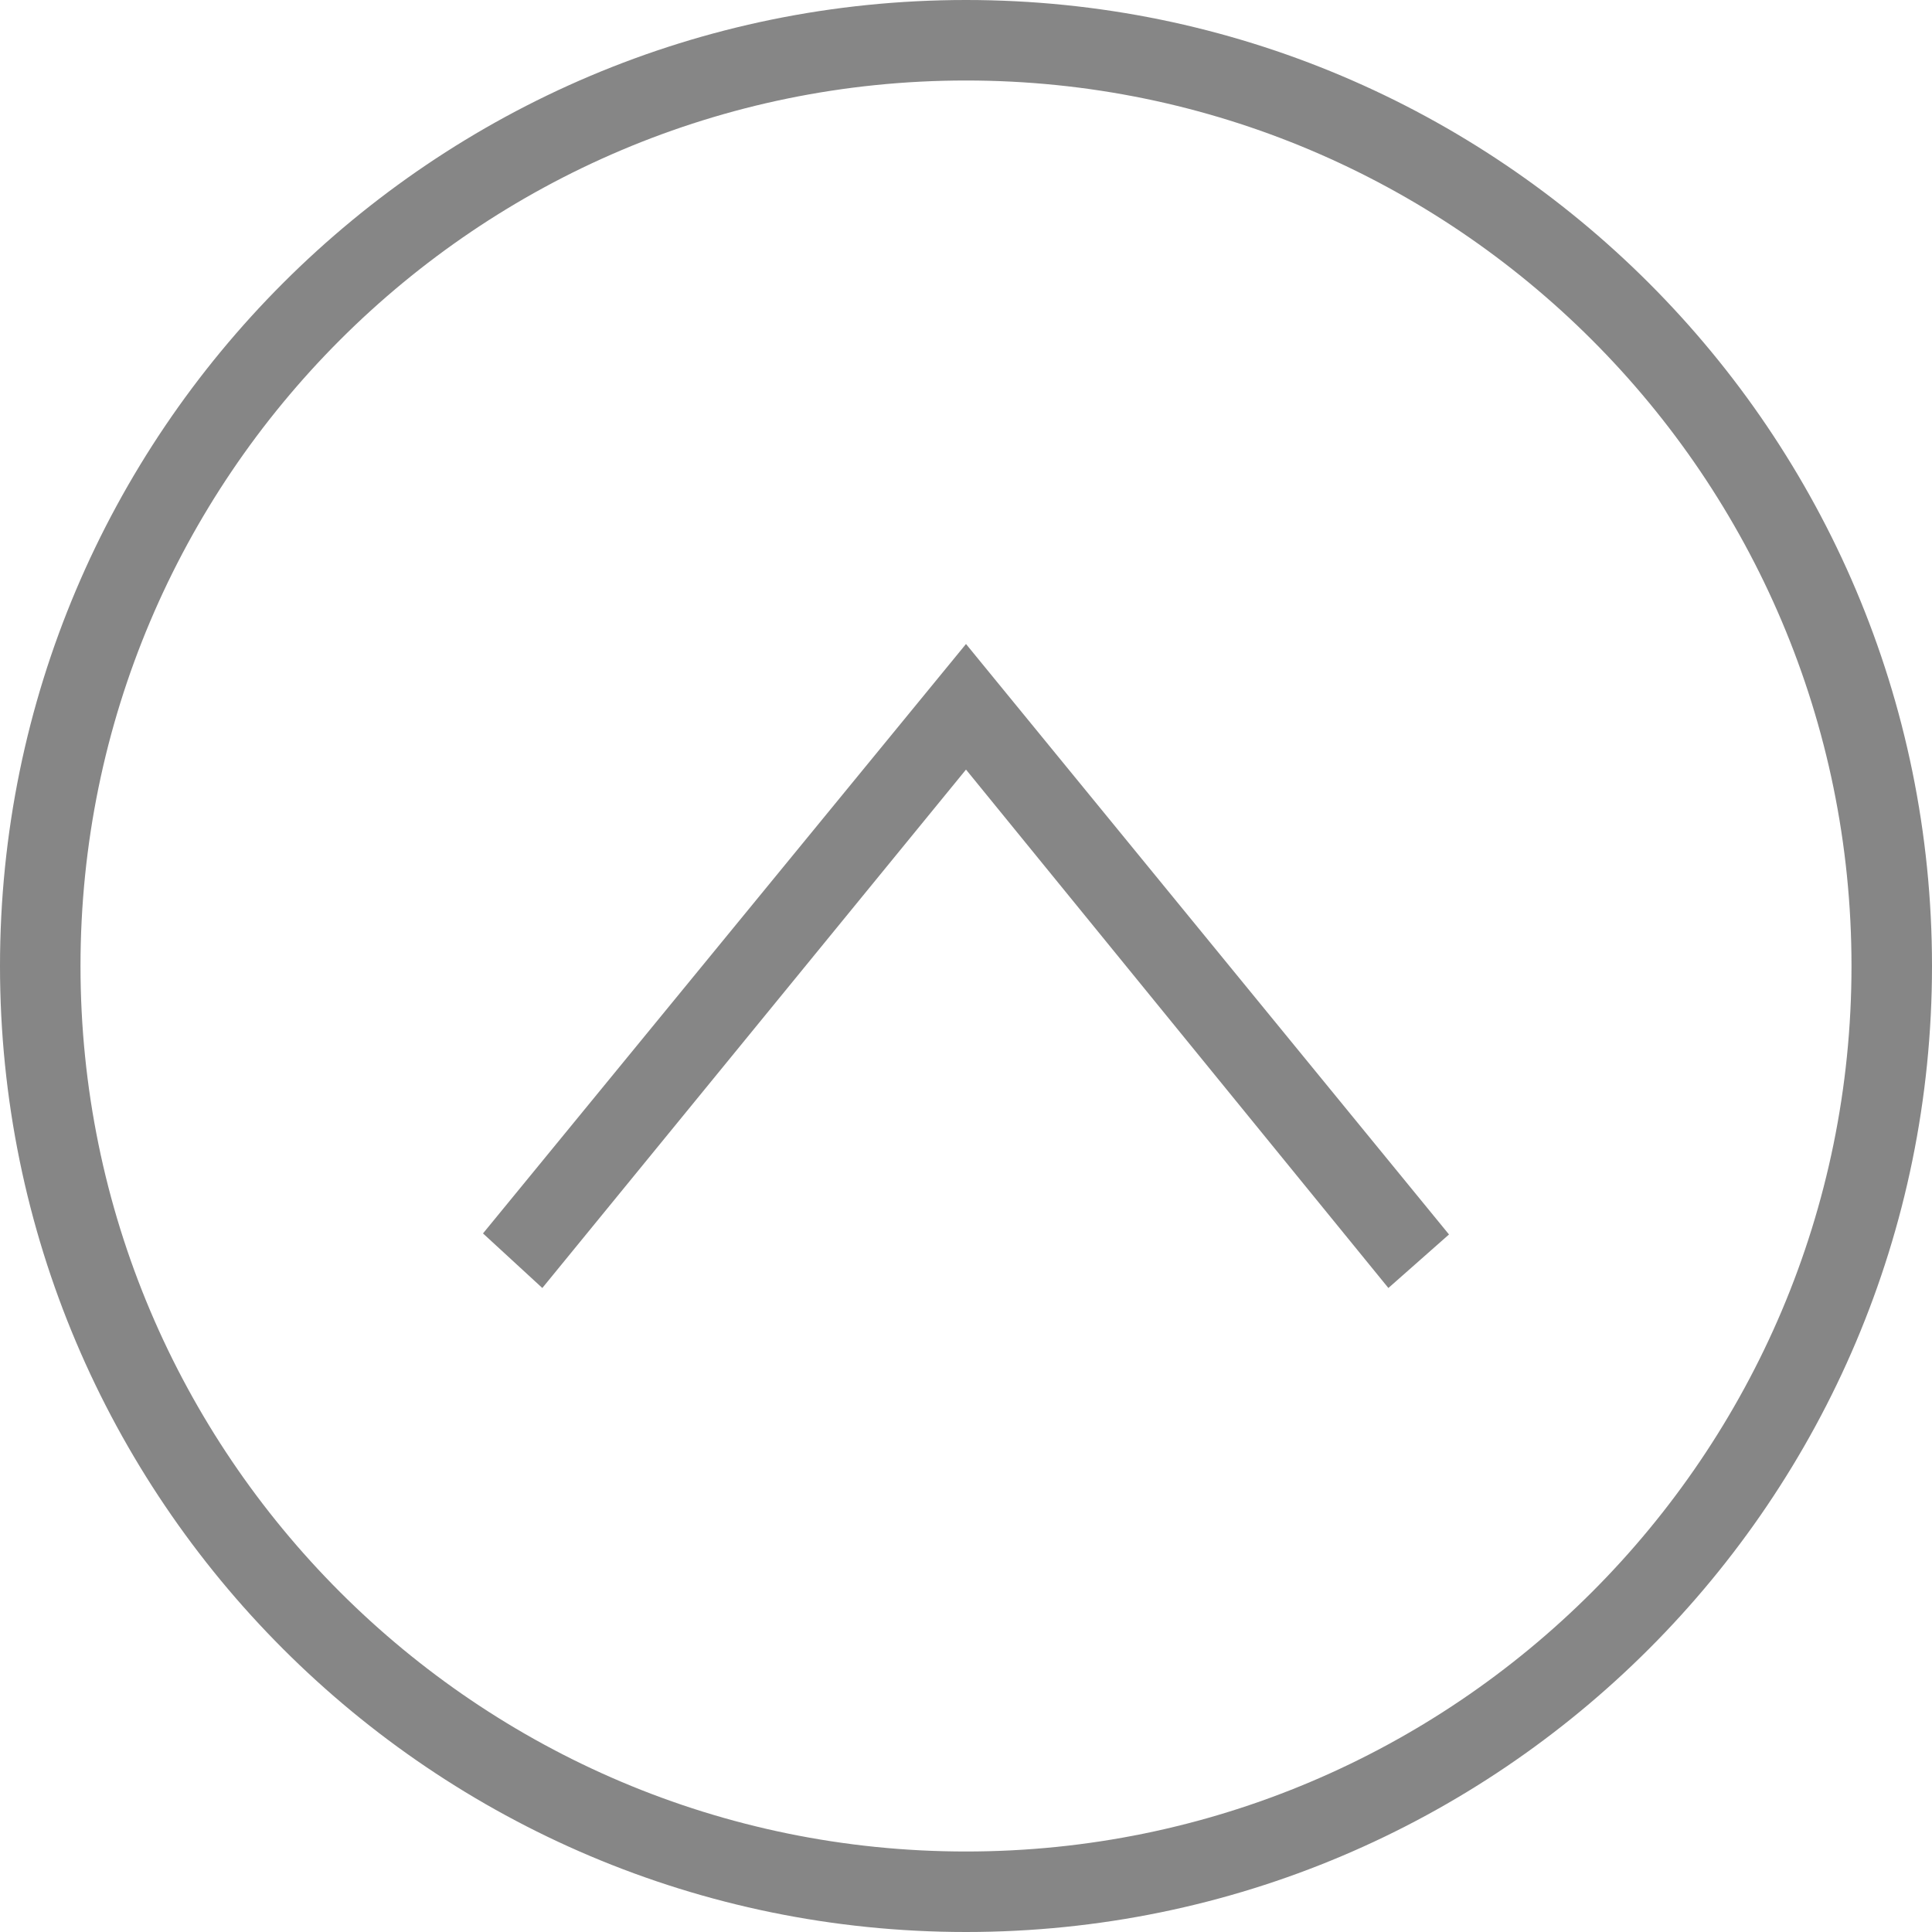
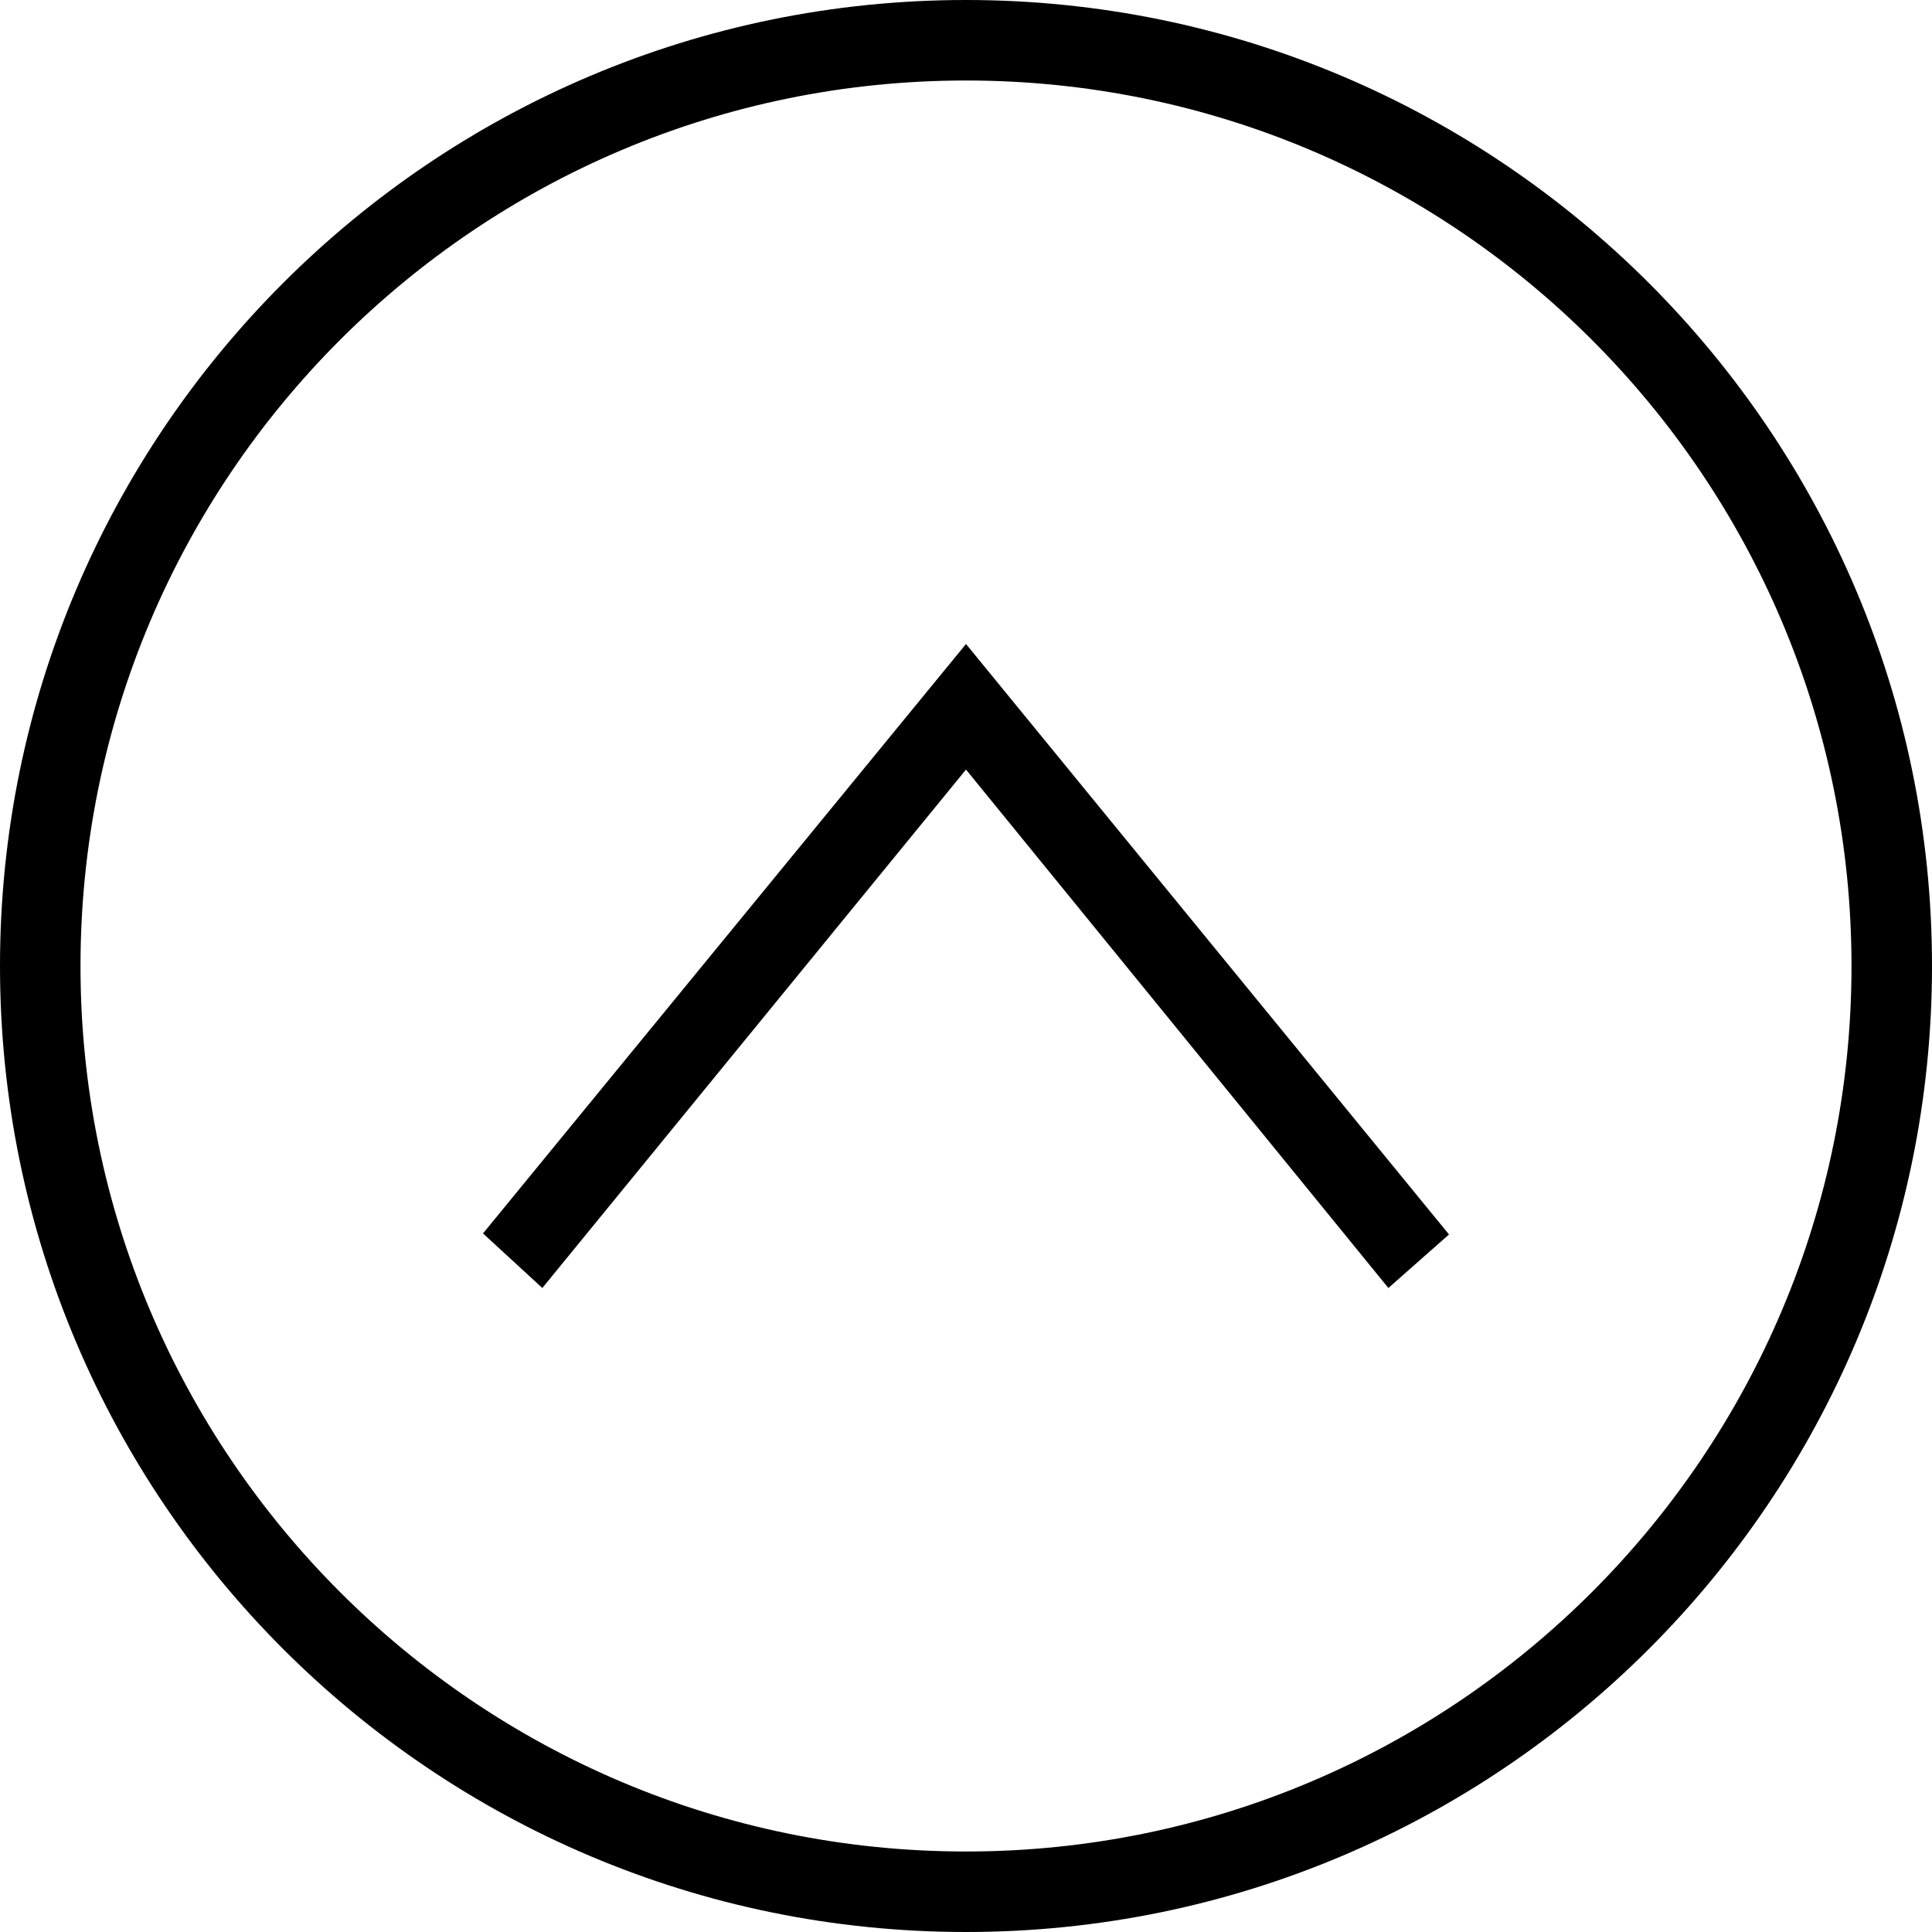
<svg xmlns="http://www.w3.org/2000/svg" width="24" height="24" fill-rule="evenodd" clip-rule="evenodd">
-   <path d="M12 0c6.623 0 12 5.377 12 12s-5.377 12-12 12-12-5.377-12-12 5.377-12 12-12zm0 1c6.071 0 11 4.929 11 11s-4.929 11-11 11-11-4.929-11-11 4.929-11 11-11zm5.247 15l-5.247-6.44-5.263 6.44-.737-.678 6-7.322 6 7.335-.753.665z" fill="#868686" />
+   <path d="M12 0c6.623 0 12 5.377 12 12s-5.377 12-12 12-12-5.377-12-12 5.377-12 12-12zm0 1c6.071 0 11 4.929 11 11s-4.929 11-11 11-11-4.929-11-11 4.929-11 11-11zm5.247 15l-5.247-6.44-5.263 6.44-.737-.678 6-7.322 6 7.335-.753.665z" />
</svg>
